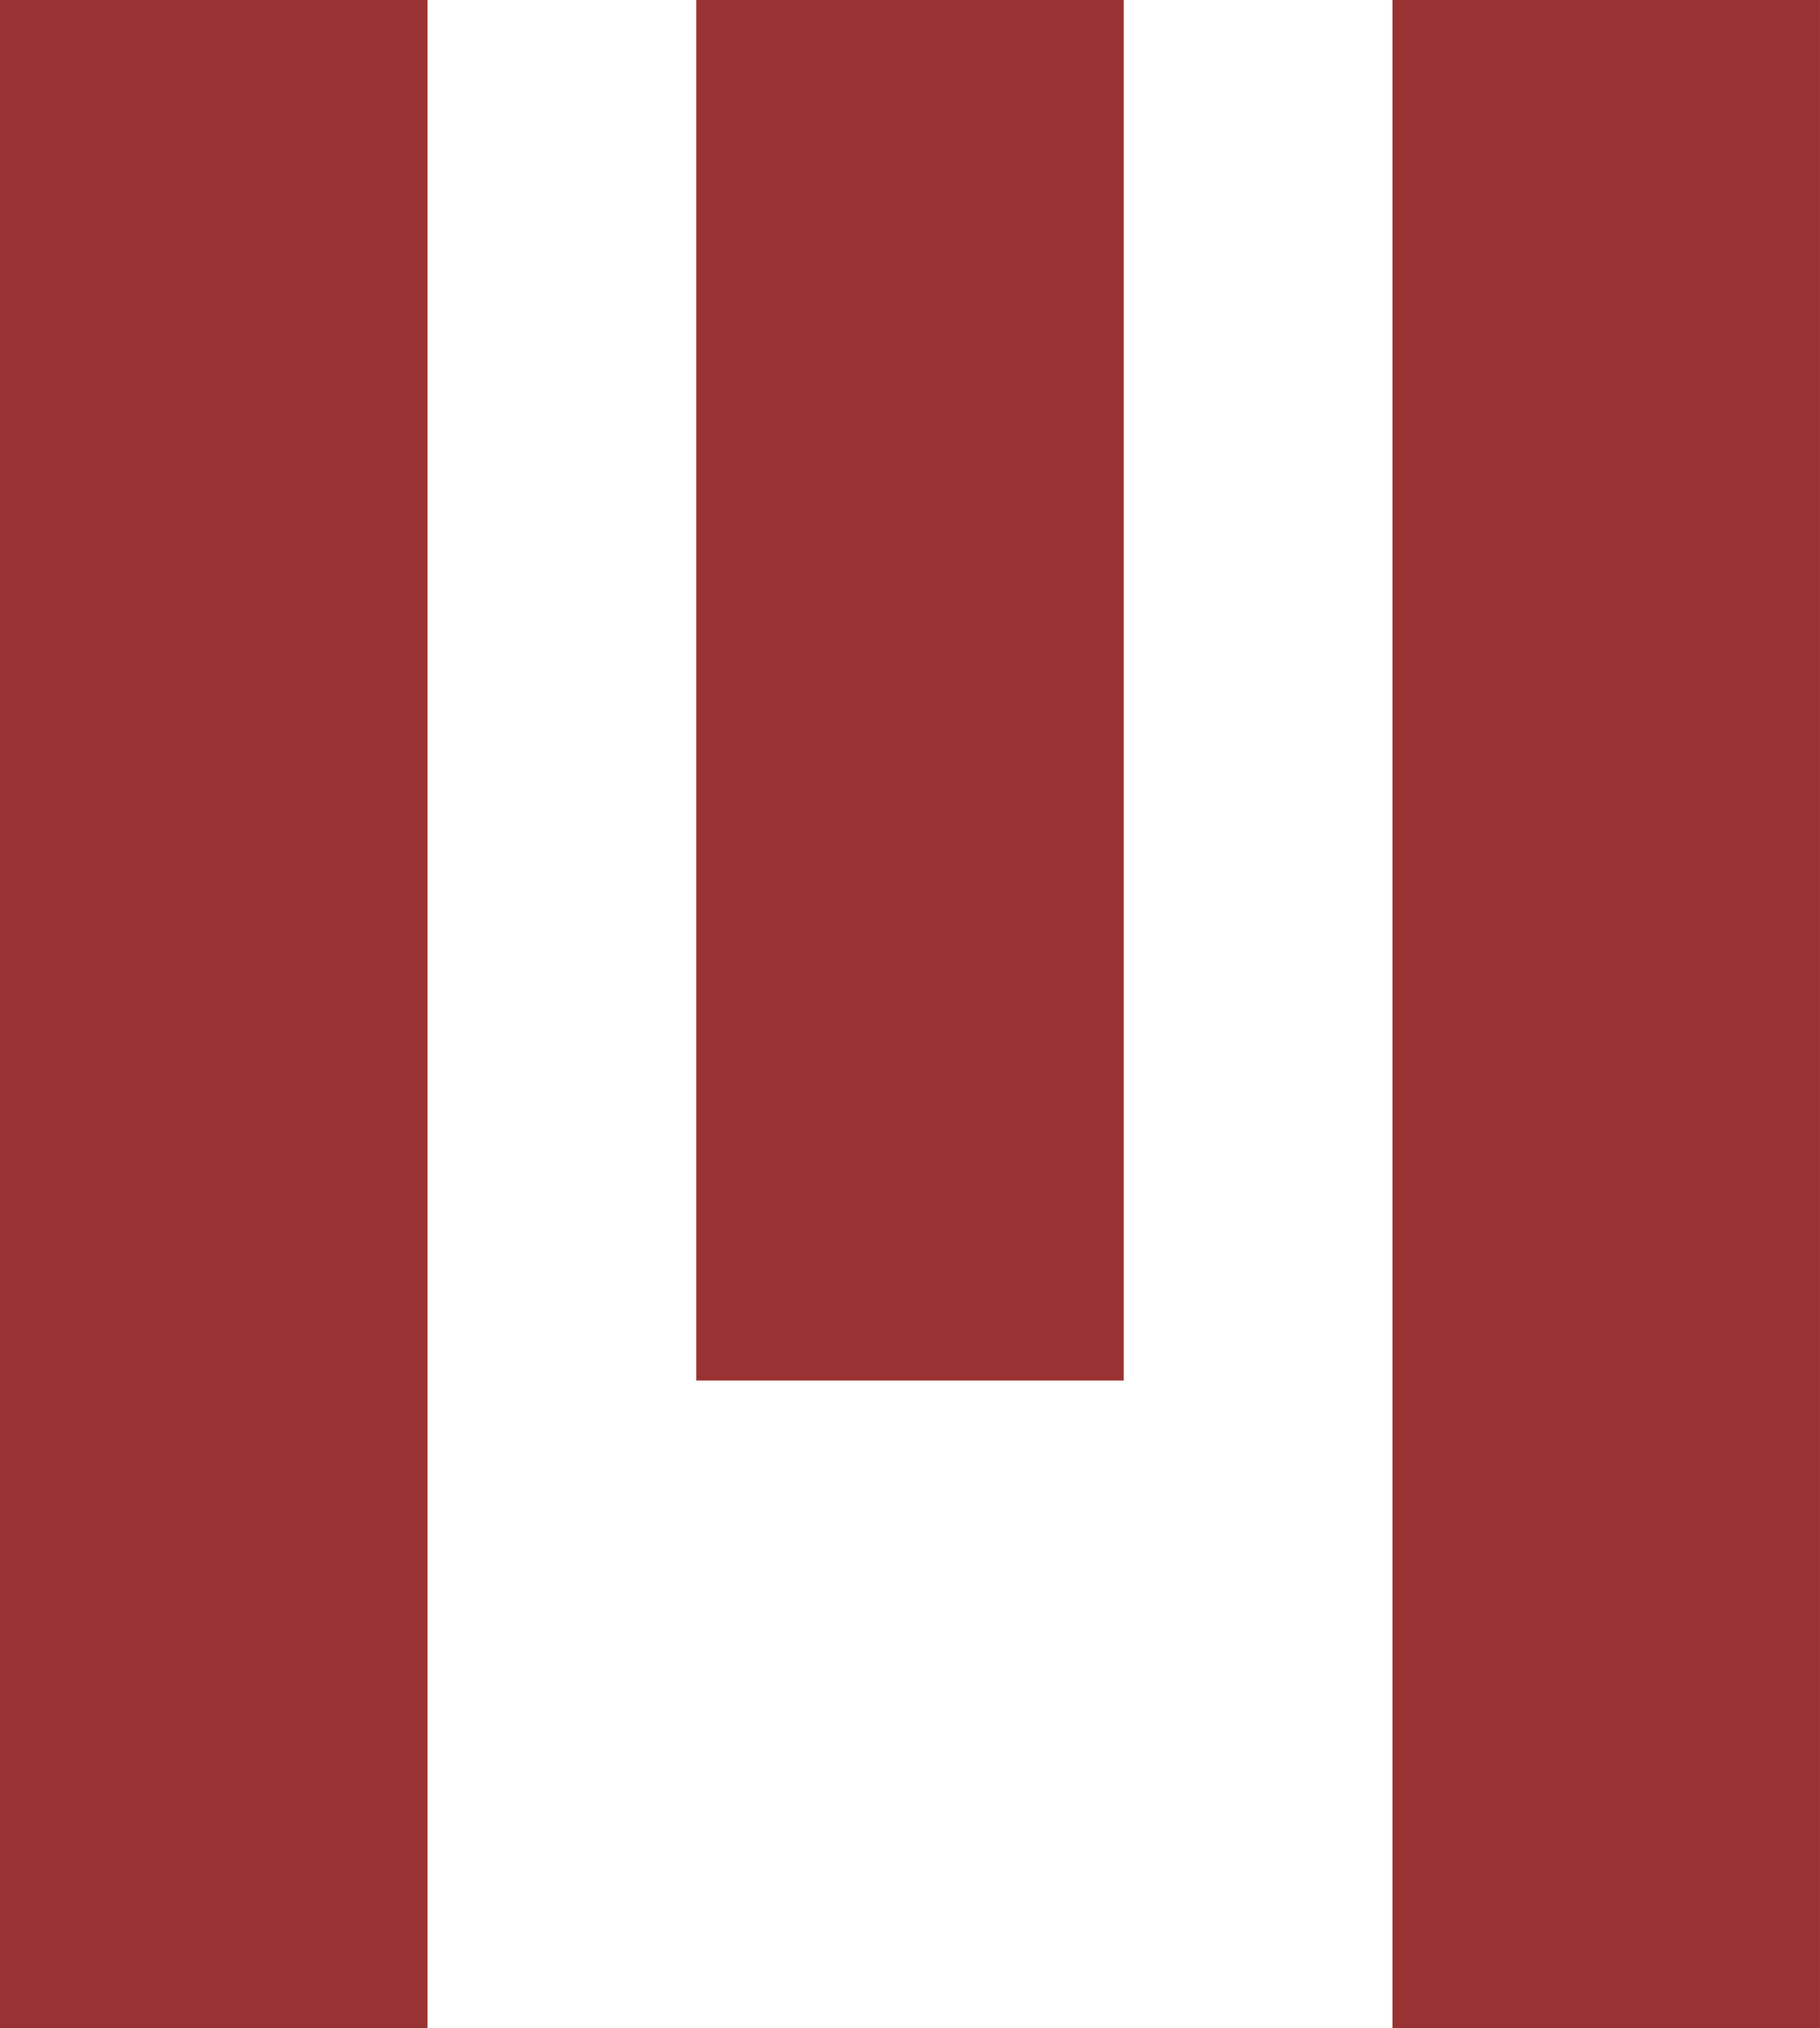
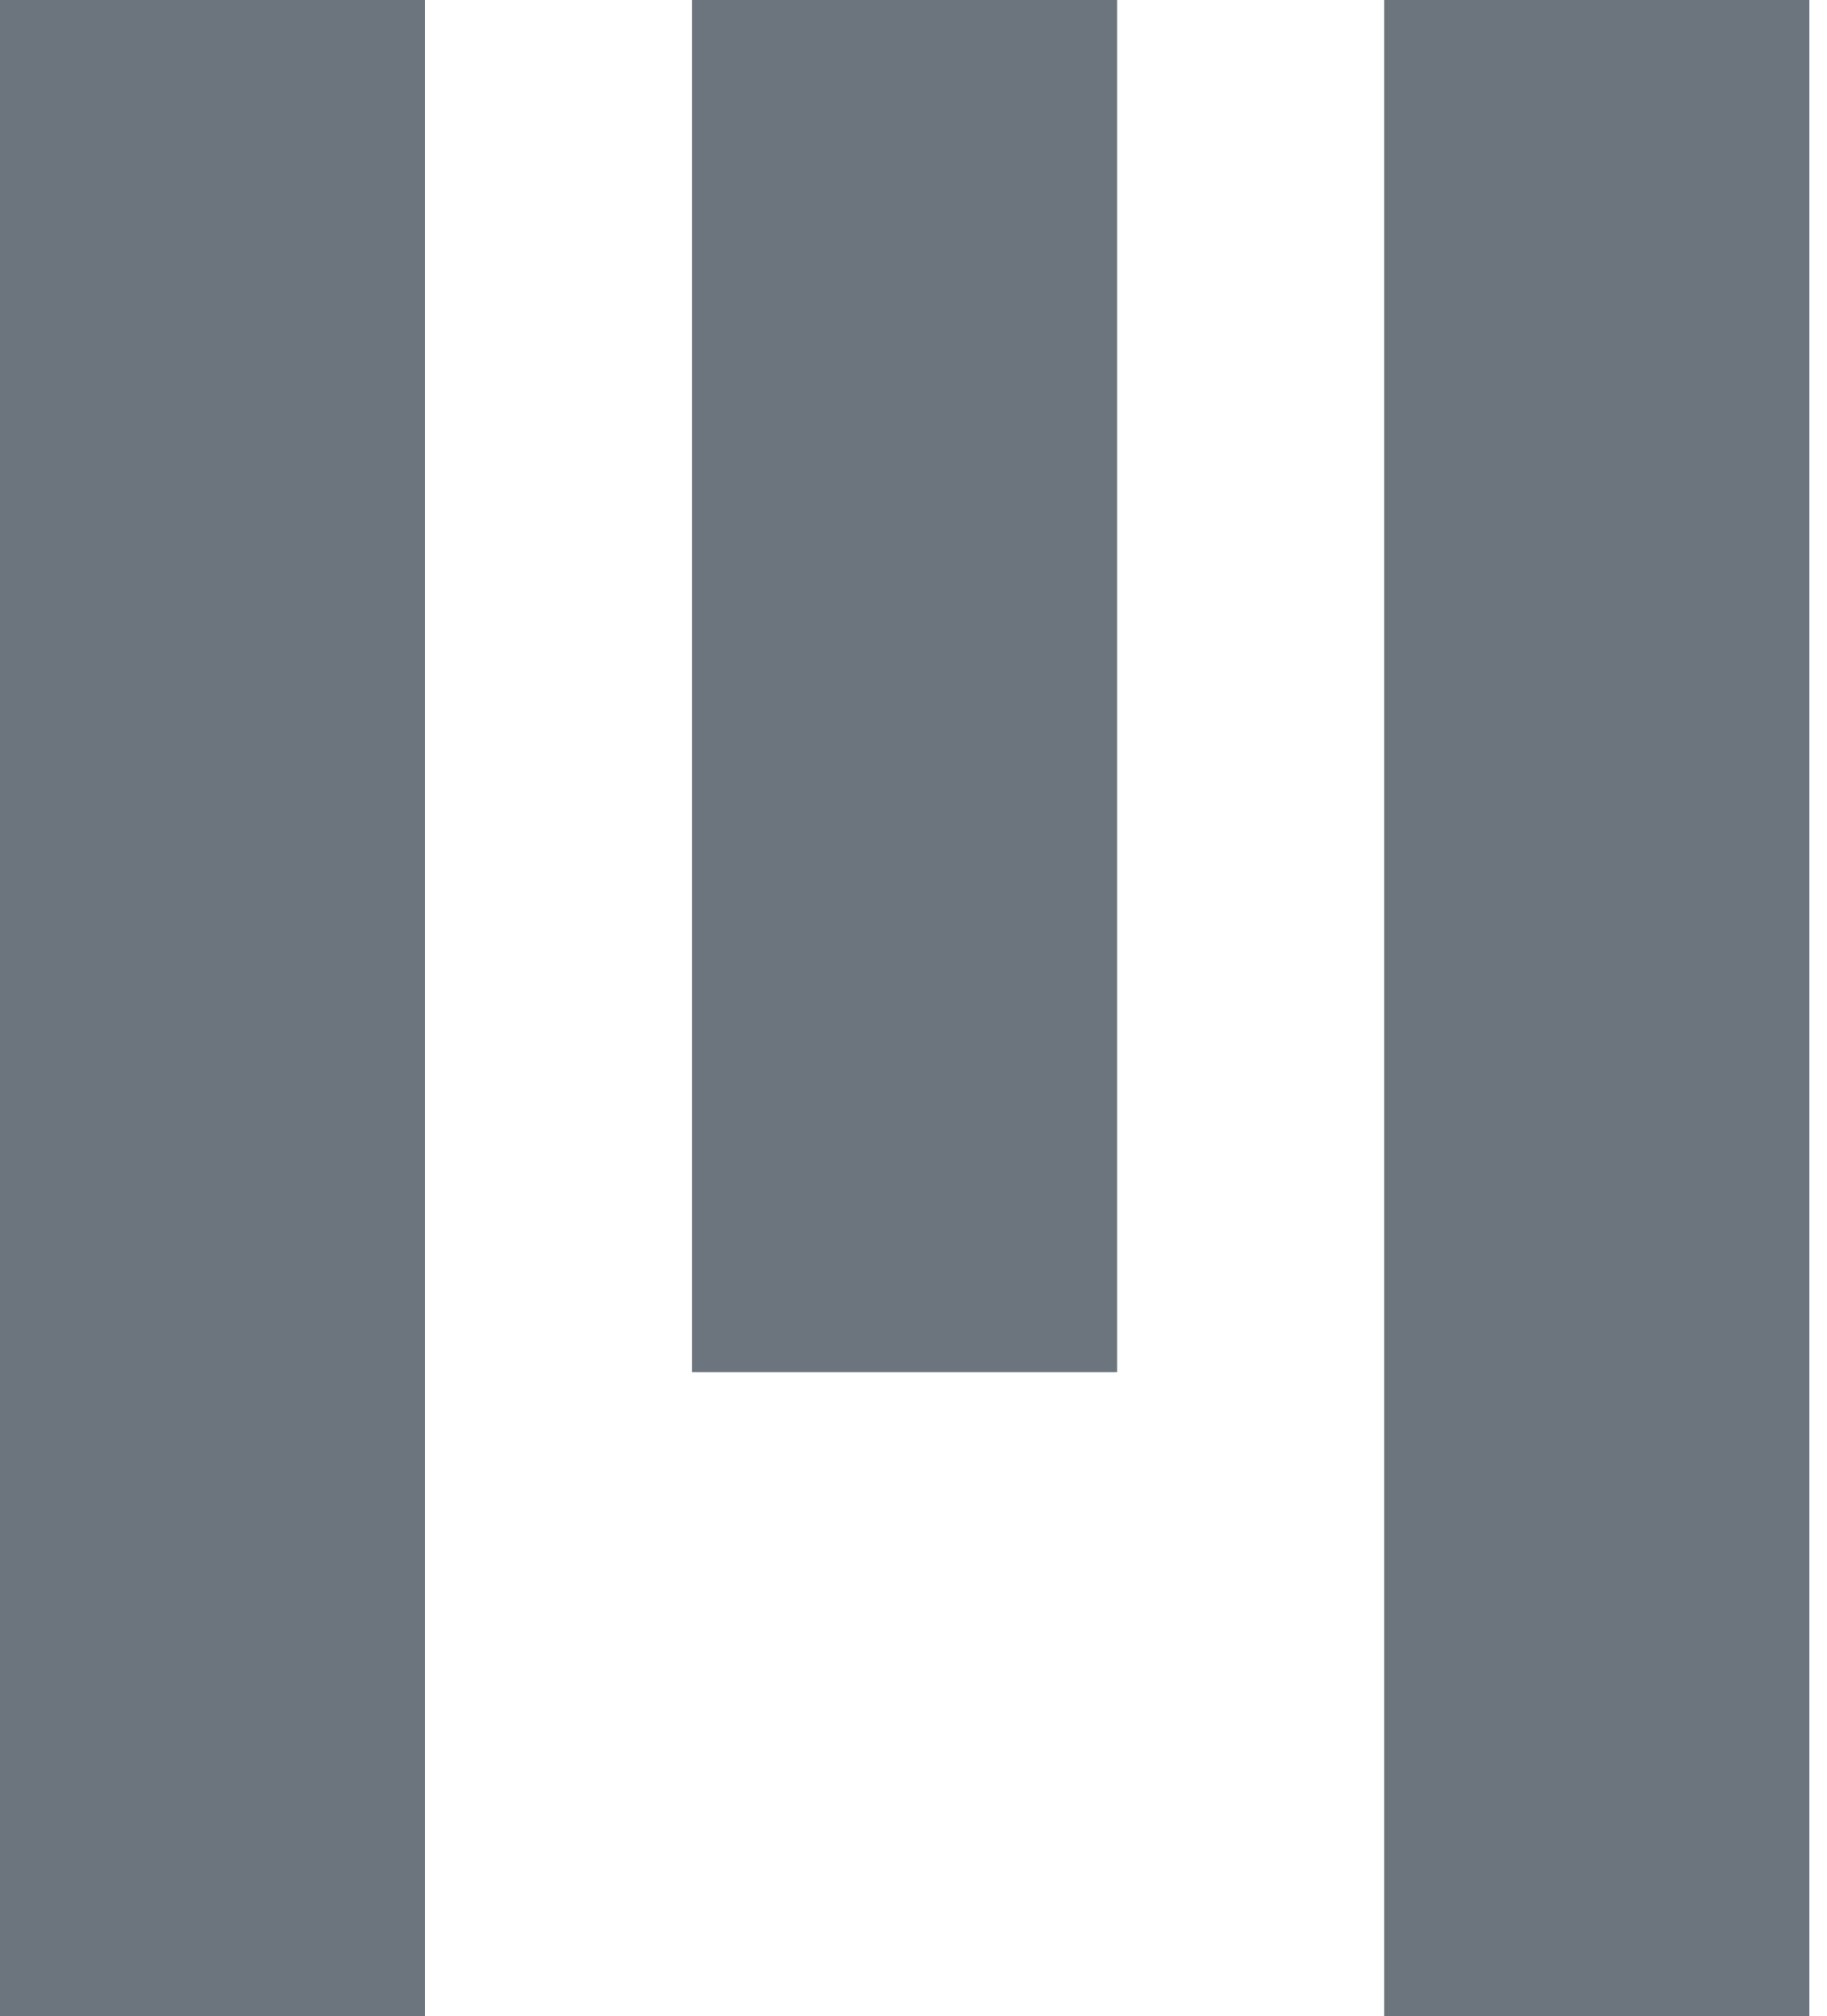
- <svg xmlns="http://www.w3.org/2000/svg" version="1.1" x="0" y="0" viewBox="0 0 149 166" xml:space="preserve">
-   <g fill="none" stroke="#993333" stroke-width="35">
-     <line x1="17.5" y1="0" x2="17.5" y2="166" />
-     <line x1="74.5" y1="0" x2="74.5" y2="113" />
-     <line x1="131.5" y1="0" x2="131.5" y2="166" />
-   </g>
+ <svg xmlns="http://www.w3.org/2000/svg" version="1.1" width="29" height="32" viewBox="0 0 29 32">
+   <path fill="none" stroke="#6c757d" stroke-linejoin="miter" stroke-linecap="butt" stroke-miterlimit="4" stroke-width="6.75" d="M3.37 0v32M14.36 0v21.78M25.35 0v32" />
</svg>
